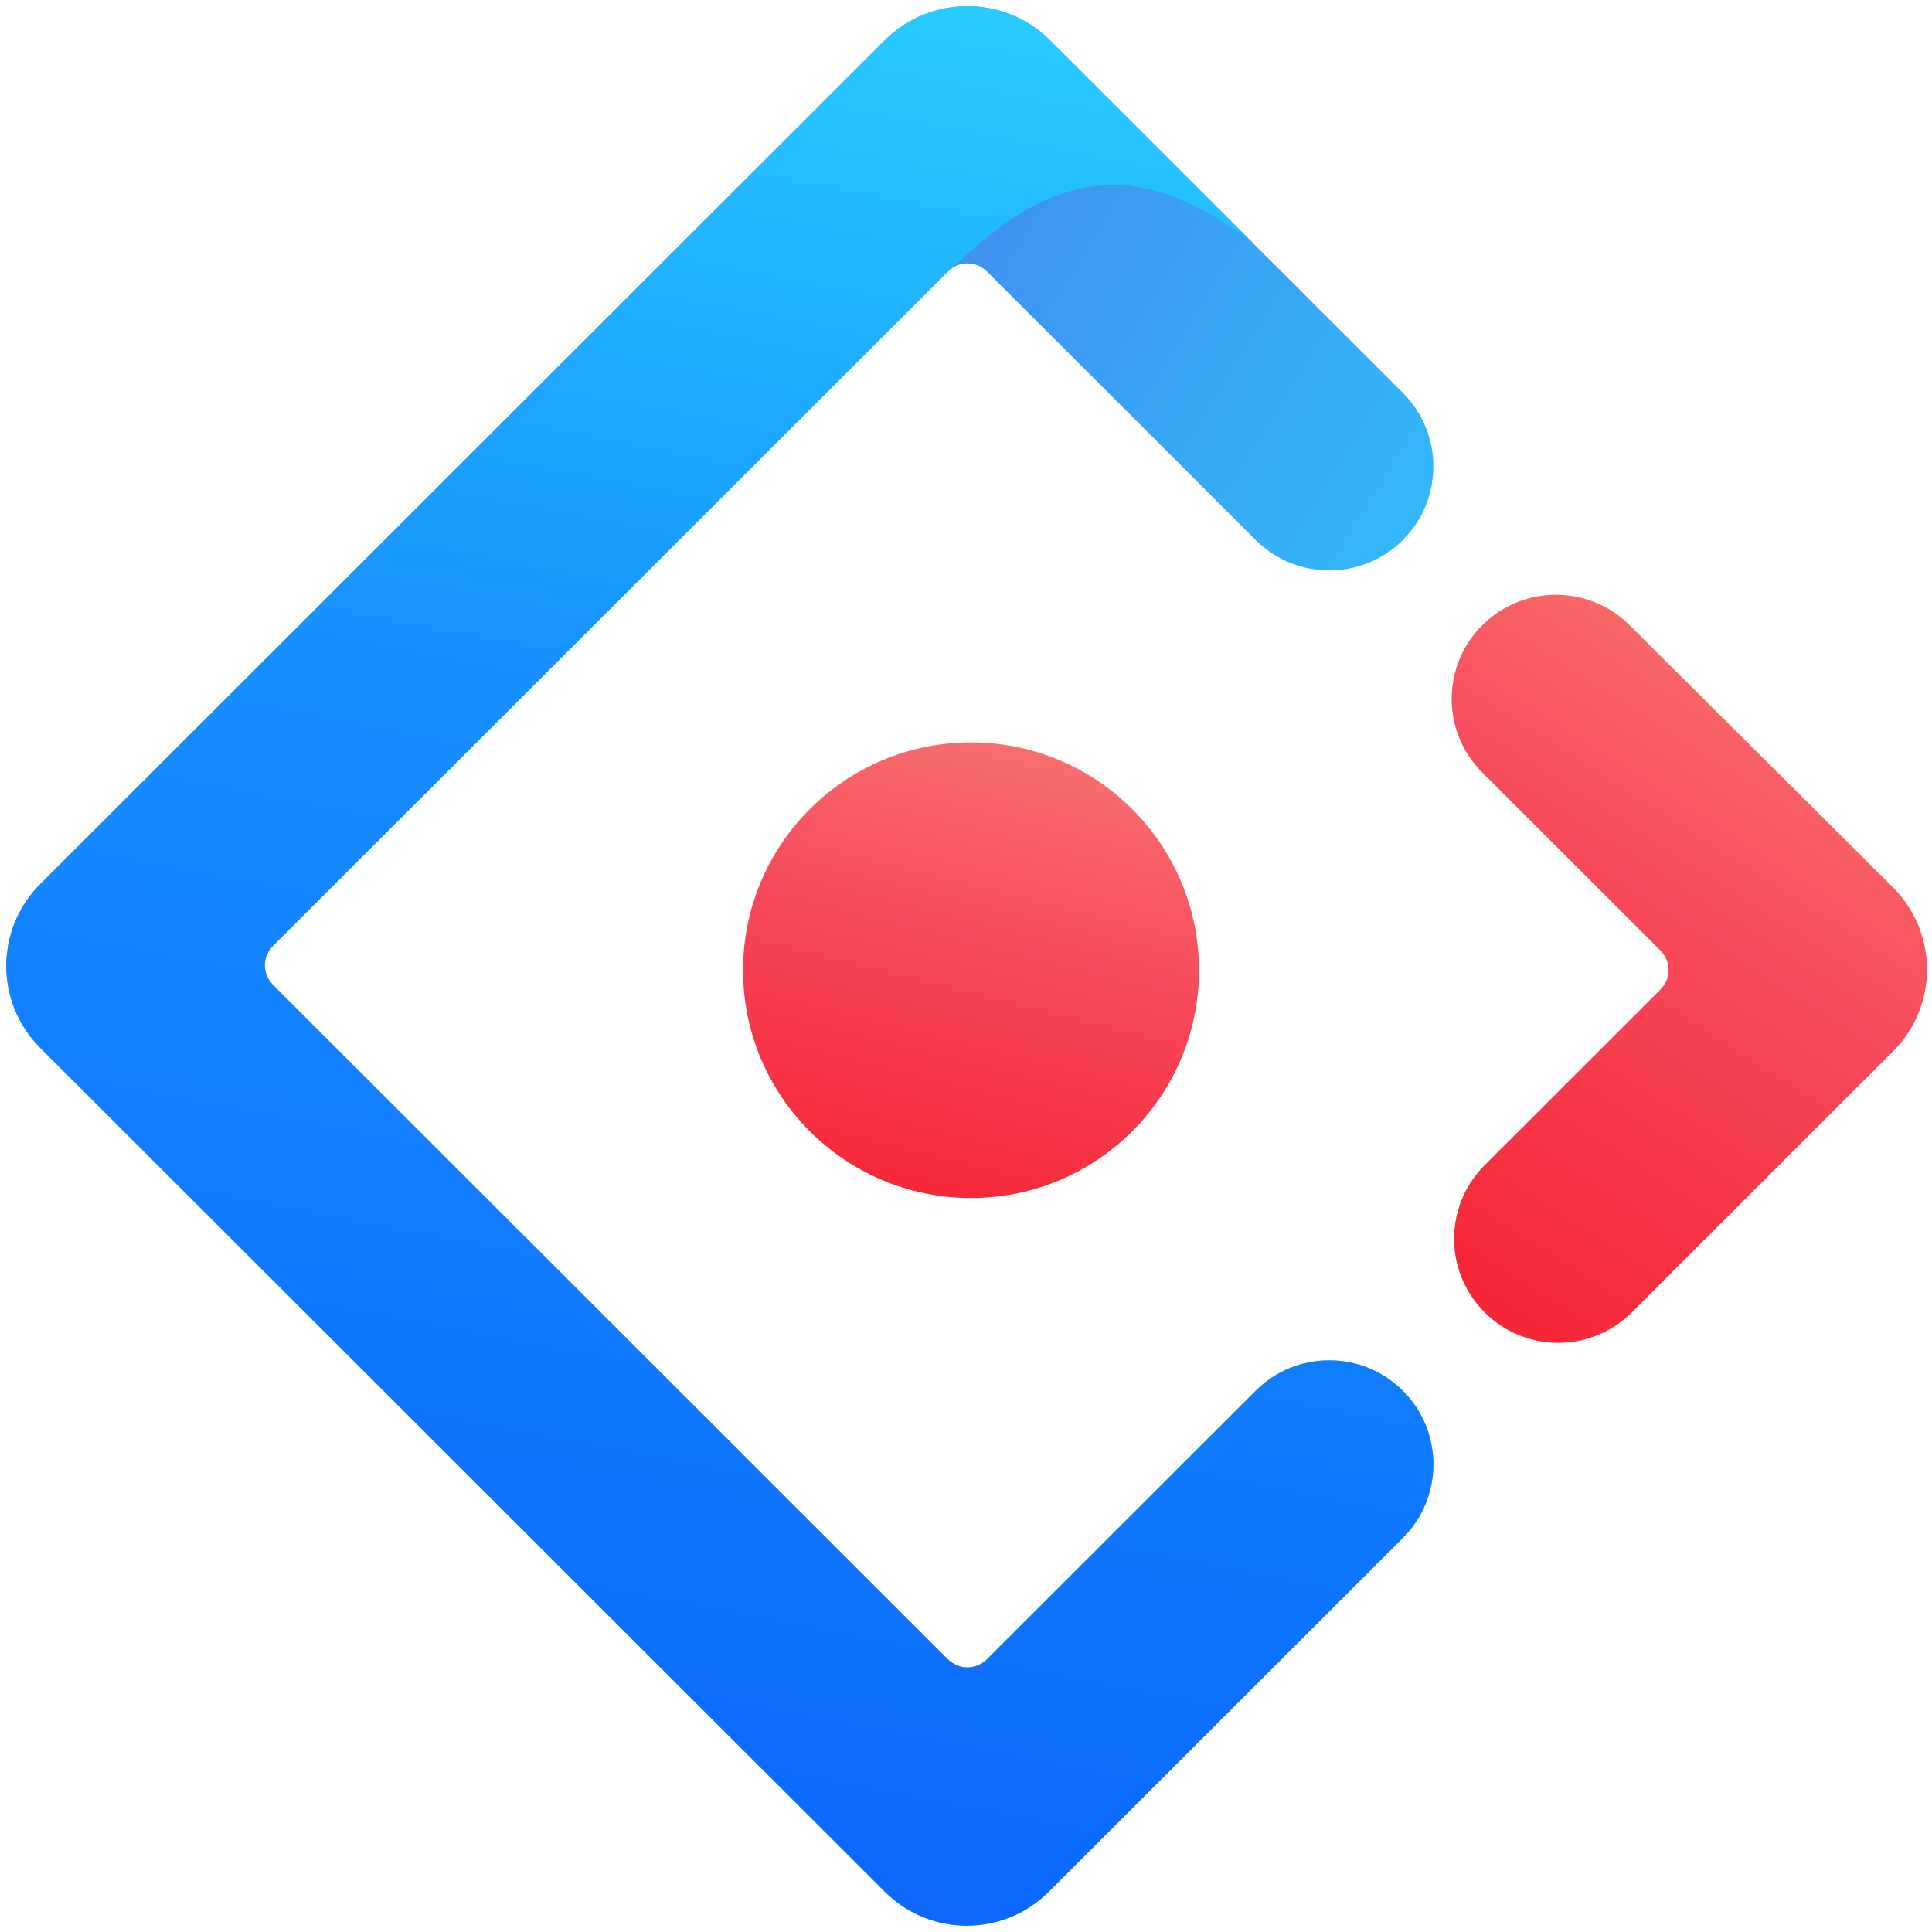
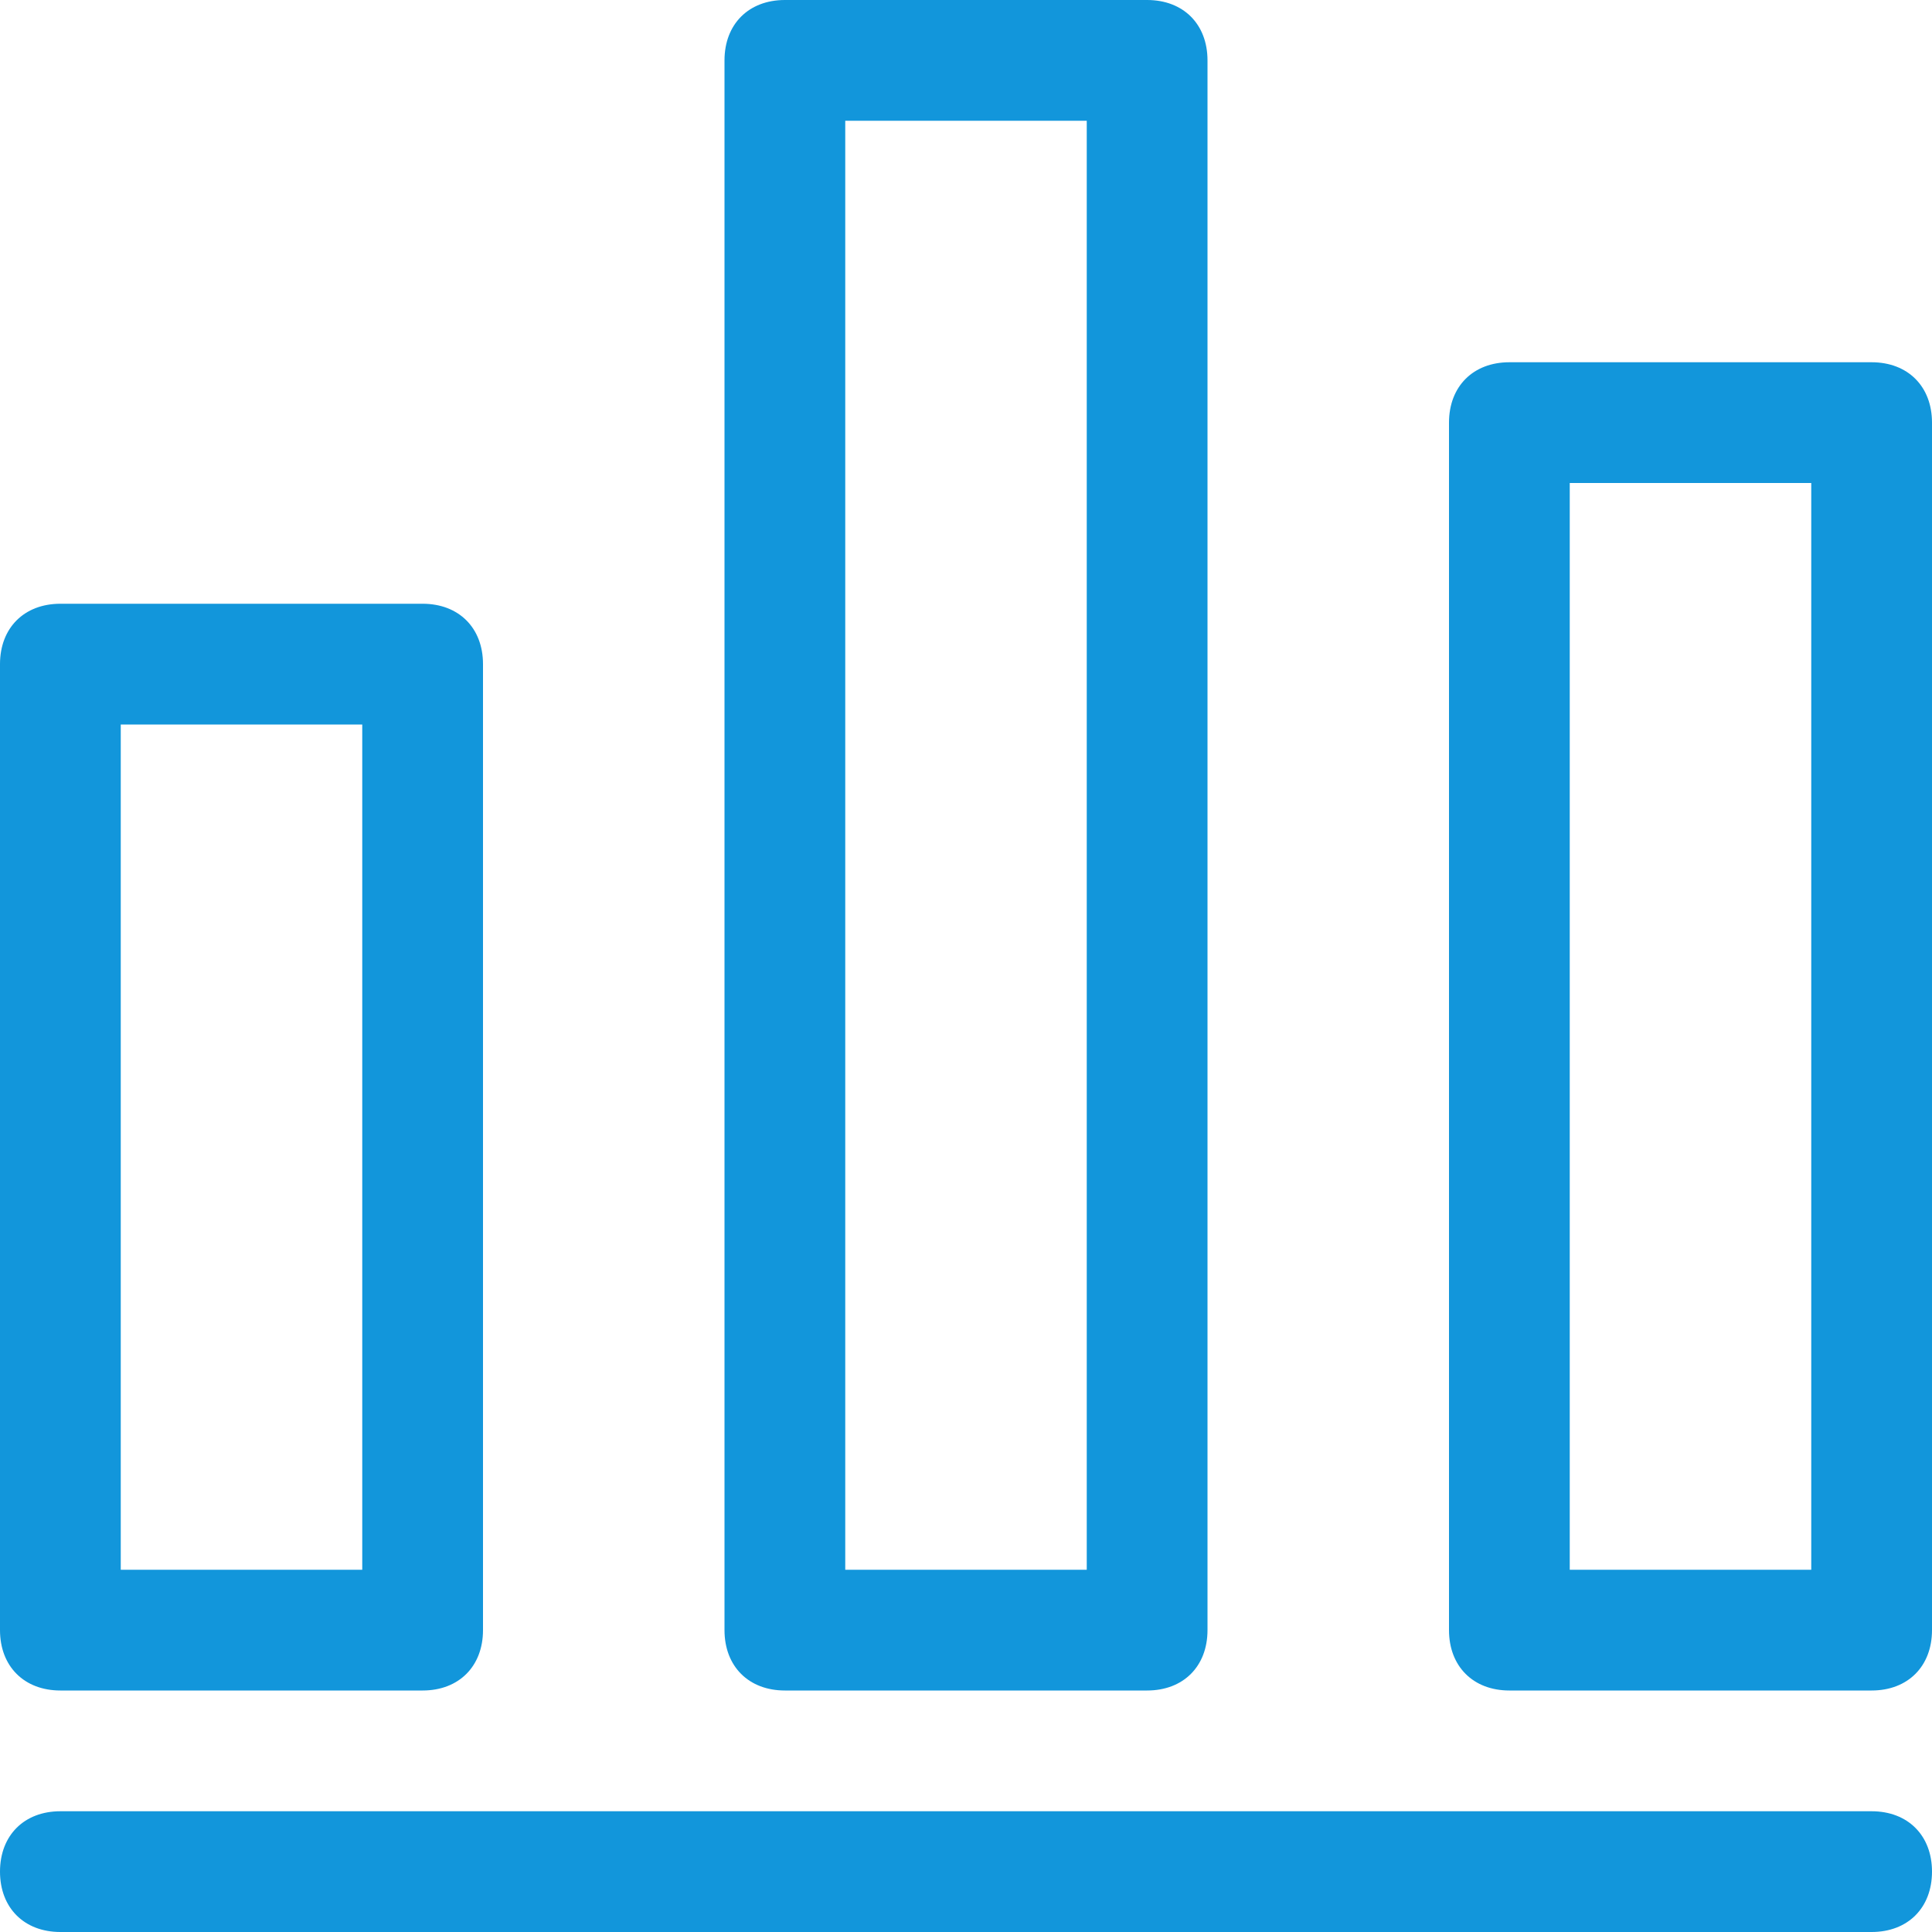
- <svg xmlns="http://www.w3.org/2000/svg" width="200px" height="200px" viewBox="0 0 200 200" version="1.1">
+ <svg xmlns="http://www.w3.org/2000/svg" t="1564659282332" class="icon" viewBox="0 0 1024 1024" version="1.1" p-id="7361" width="128" height="128">
  <defs>
-     <linearGradient x1="62.102%" y1="0%" x2="108.197%" y2="37.864%" id="linearGradient-1">
-       <stop stop-color="#4285EB" offset="0%" />
-       <stop stop-color="#2EC7FF" offset="100%" />
-     </linearGradient>
-     <linearGradient x1="69.644%" y1="0%" x2="54.043%" y2="108.457%" id="linearGradient-2">
-       <stop stop-color="#29CDFF" offset="0%" />
-       <stop stop-color="#148EFF" offset="37.86%" />
-       <stop stop-color="#0A60FF" offset="100%" />
-     </linearGradient>
-     <linearGradient x1="69.691%" y1="-12.974%" x2="16.723%" y2="117.391%" id="linearGradient-3">
-       <stop stop-color="#FA816E" offset="0%" />
-       <stop stop-color="#F74A5C" offset="41.473%" />
-       <stop stop-color="#F51D2C" offset="100%" />
-     </linearGradient>
-     <linearGradient x1="68.128%" y1="-35.691%" x2="30.44%" y2="114.943%" id="linearGradient-4">
-       <stop stop-color="#FA8E7D" offset="0%" />
-       <stop stop-color="#F74A5C" offset="51.264%" />
-       <stop stop-color="#F51D2C" offset="100%" />
-     </linearGradient>
+     <style type="text/css" />
  </defs>
-   <g id="Page-1" stroke="none" stroke-width="1" fill="none" fill-rule="evenodd">
-     <g id="logo" transform="translate(-20, -20)">
-       <g id="Group-28-Copy-5" transform="translate(20, 20)">
-         <g id="Group-27-Copy-3">
-           <g id="Group-25" fill-rule="nonzero">
-             <g id="2">
-               <path d="M91.588,4.177 L4.18,91.513 C-0.519,96.208 -0.519,103.792 4.18,108.487 L91.588,195.823 C96.287,200.519 103.877,200.519 108.577,195.823 L145.225,159.205 C149.434,155 149.434,148.182 145.225,143.977 C141.017,139.772 134.194,139.772 129.985,143.977 L102.202,171.737 C101.032,172.906 99.257,172.906 98.088,171.737 L28.286,101.993 C27.116,100.824 27.116,99.051 28.286,97.882 L98.088,28.138 C99.257,26.969 101.032,26.969 102.202,28.138 L129.985,55.898 C134.194,60.103 141.017,60.103 145.225,55.898 C149.434,51.693 149.434,44.876 145.225,40.671 L108.581,4.056 C103.862,-0.538 96.269,-0.501 91.588,4.177 Z" id="Shape" fill="url(#linearGradient-1)" />
-               <path d="M91.588,4.177 L4.18,91.513 C-0.519,96.208 -0.519,103.792 4.18,108.487 L91.588,195.823 C96.287,200.519 103.877,200.519 108.577,195.823 L145.225,159.205 C149.434,155 149.434,148.182 145.225,143.977 C141.017,139.772 134.194,139.772 129.985,143.977 L102.202,171.737 C101.032,172.906 99.257,172.906 98.088,171.737 L28.286,101.993 C27.116,100.824 27.116,99.051 28.286,97.882 L98.088,28.138 C101,25.627 105.752,20.542 112.73,19.352 C117.916,18.469 123.585,20.414 129.739,25.189 C125.625,21.078 118.572,14.034 108.581,4.056 C103.862,-0.538 96.269,-0.501 91.588,4.177 Z" id="Shape" fill="url(#linearGradient-2)" />
-             </g>
-             <path d="M153.686,135.855 C157.894,140.06 164.717,140.06 168.926,135.855 L195.96,108.843 C200.659,104.147 200.659,96.564 195.961,91.869 L168.691,64.718 C164.472,60.518 157.647,60.524 153.436,64.732 C149.227,68.937 149.227,75.754 153.436,79.959 L171.854,98.362 C173.024,99.531 173.024,101.305 171.854,102.473 L153.686,120.627 C149.477,124.832 149.477,131.65 153.686,135.855 Z" id="Shape" fill="url(#linearGradient-3)" />
-           </g>
-           <ellipse id="Combined-Shape" fill="url(#linearGradient-4)" cx="100.519" cy="100.437" rx="23.6" ry="23.581" />
-         </g>
-       </g>
-     </g>
-   </g>
+   <path d="M992 1024H32c-19.2 0-32-12.8-32-32s12.8-32 32-32h960c19.2 0 32 12.8 32 32s-12.8 32-32 32zM224 896h-192c-19.2 0-32-12.8-32-32v-512c0-19.2 12.8-32 32-32h192c19.2 0 32 12.8 32 32v512c0 19.2-12.8 32-32 32zM64 832h128V384H64v448zM608 896h-192c-19.2 0-32-12.8-32-32V32c0-19.2 12.8-32 32-32h192c19.2 0 32 12.8 32 32v832c0 19.2-12.8 32-32 32zM448 832h128V64H448v768zM992 896h-192c-19.2 0-32-12.8-32-32v-640c0-19.2 12.8-32 32-32h192c19.2 0 32 12.8 32 32v640c0 19.2-12.8 32-32 32zM832 832h128V256h-128v576z" fill="#1296db" p-id="7362" />
</svg>
